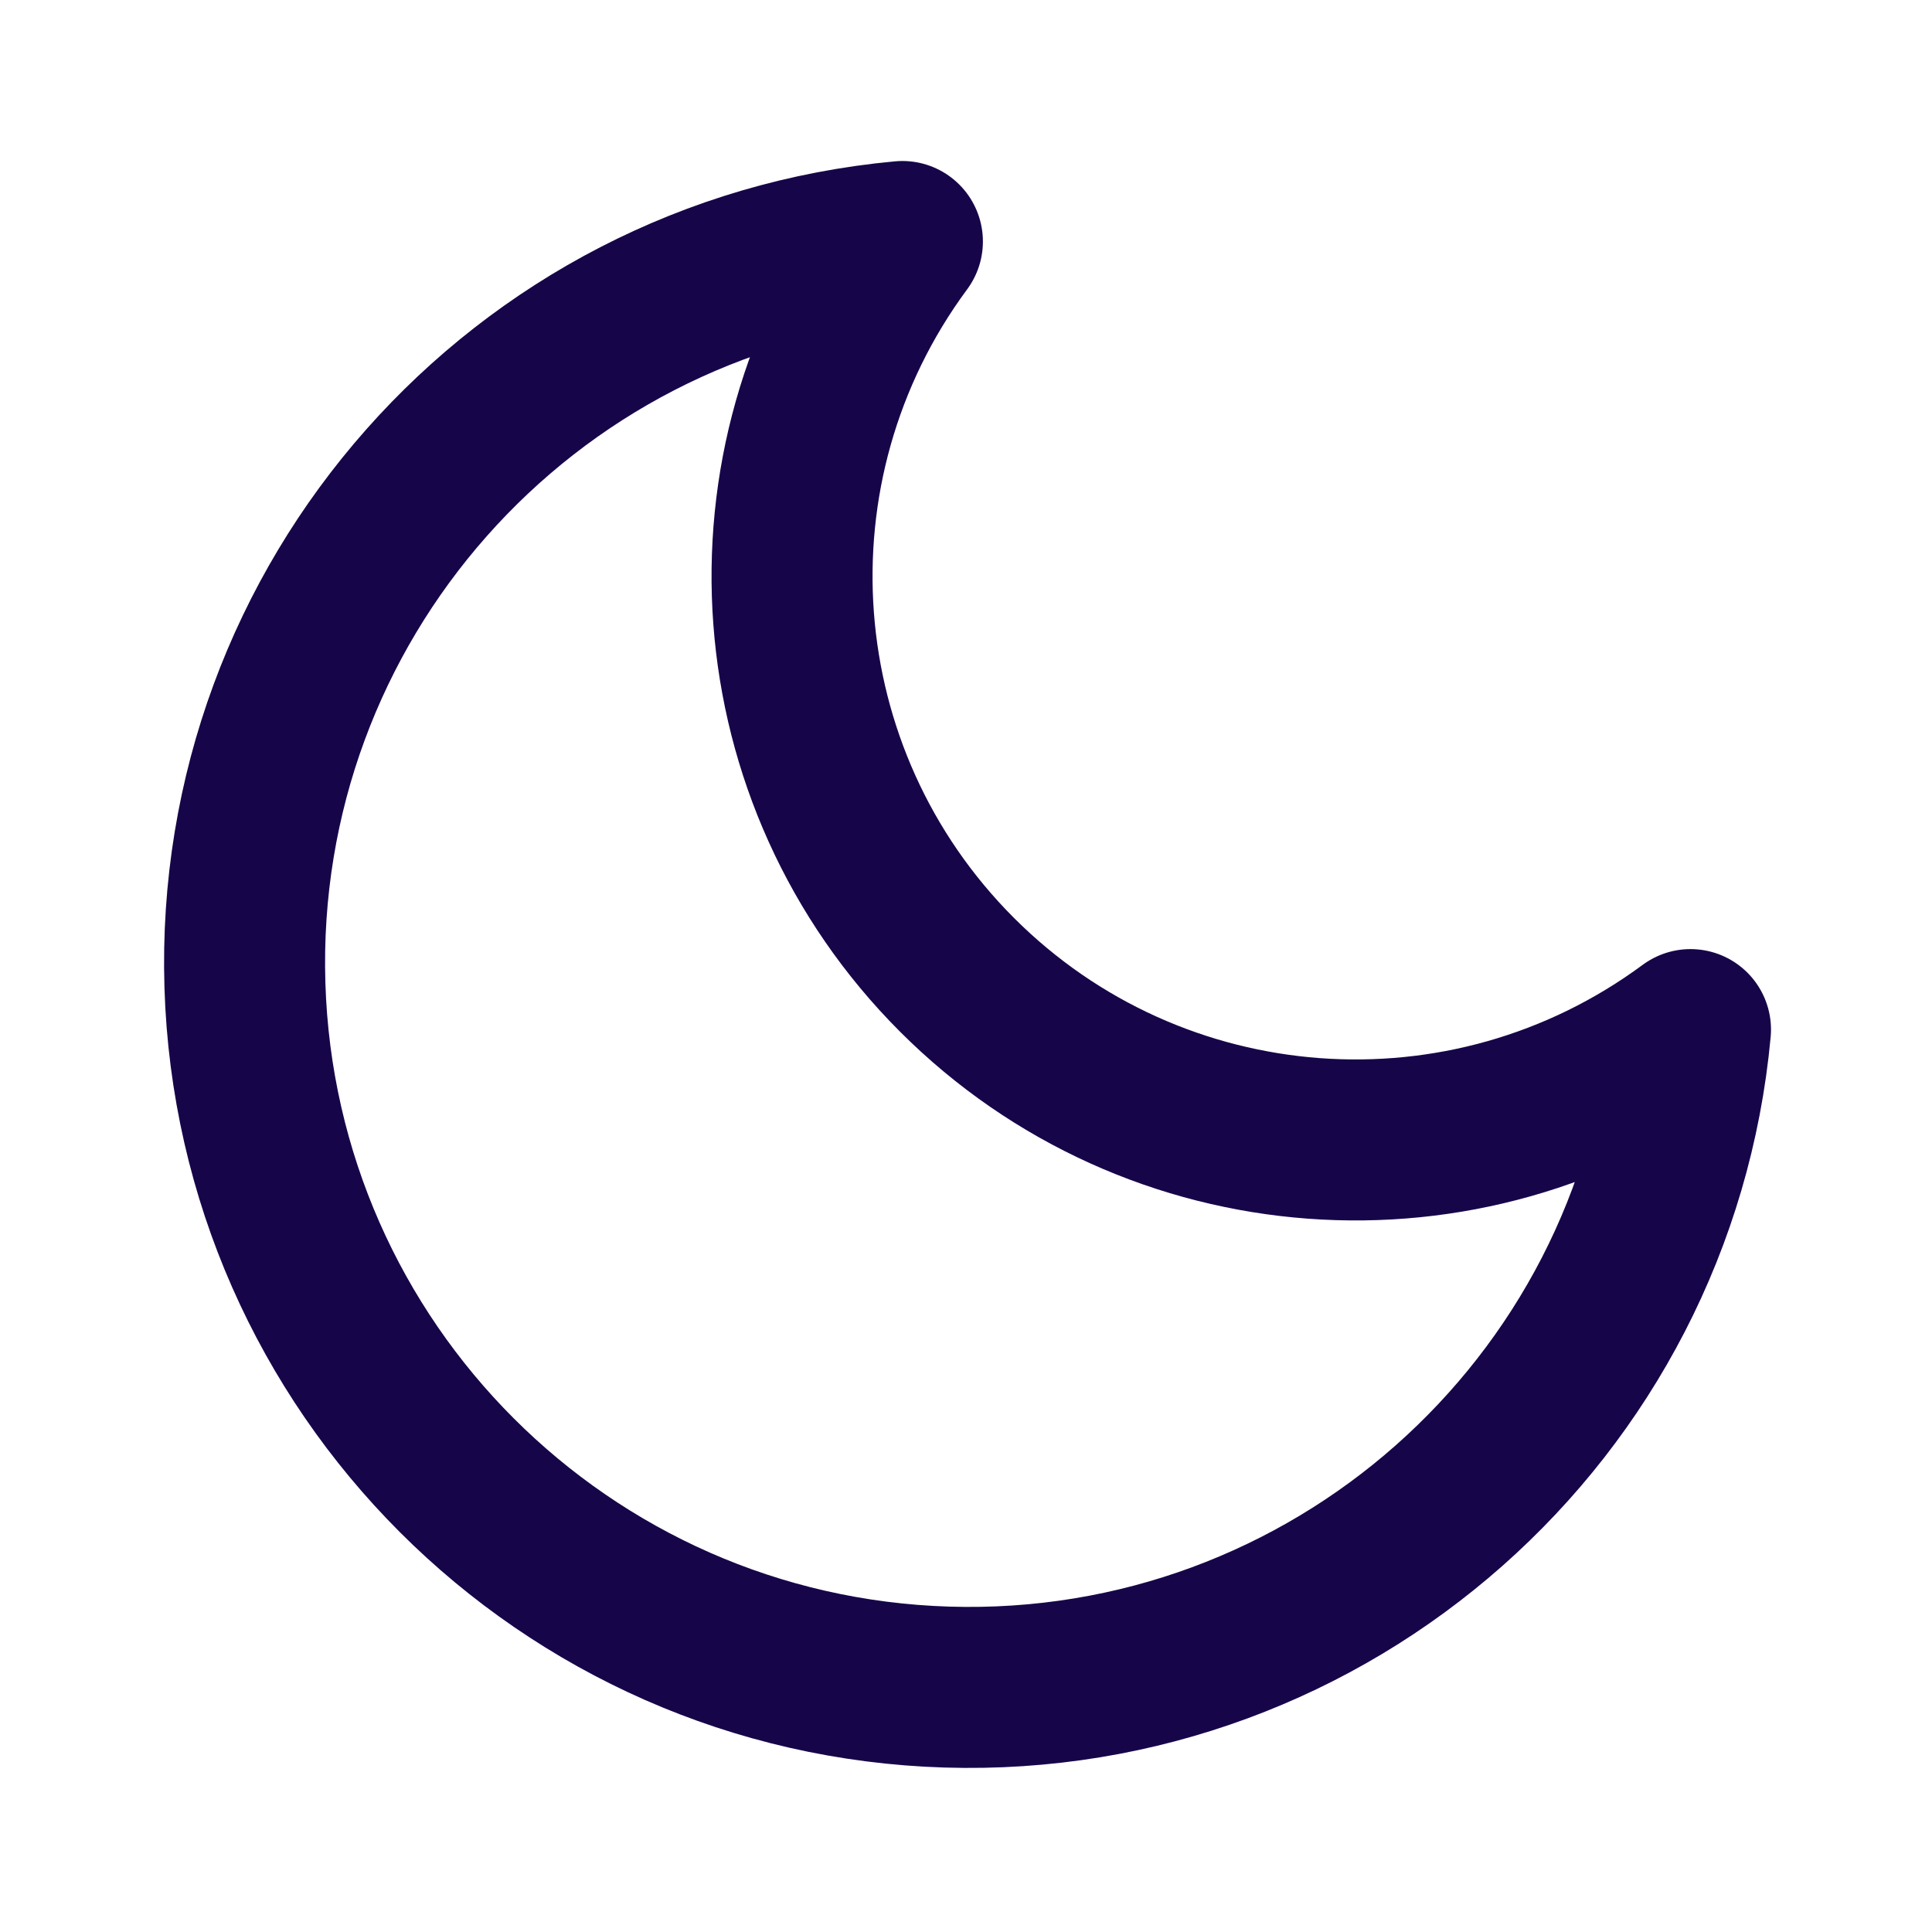
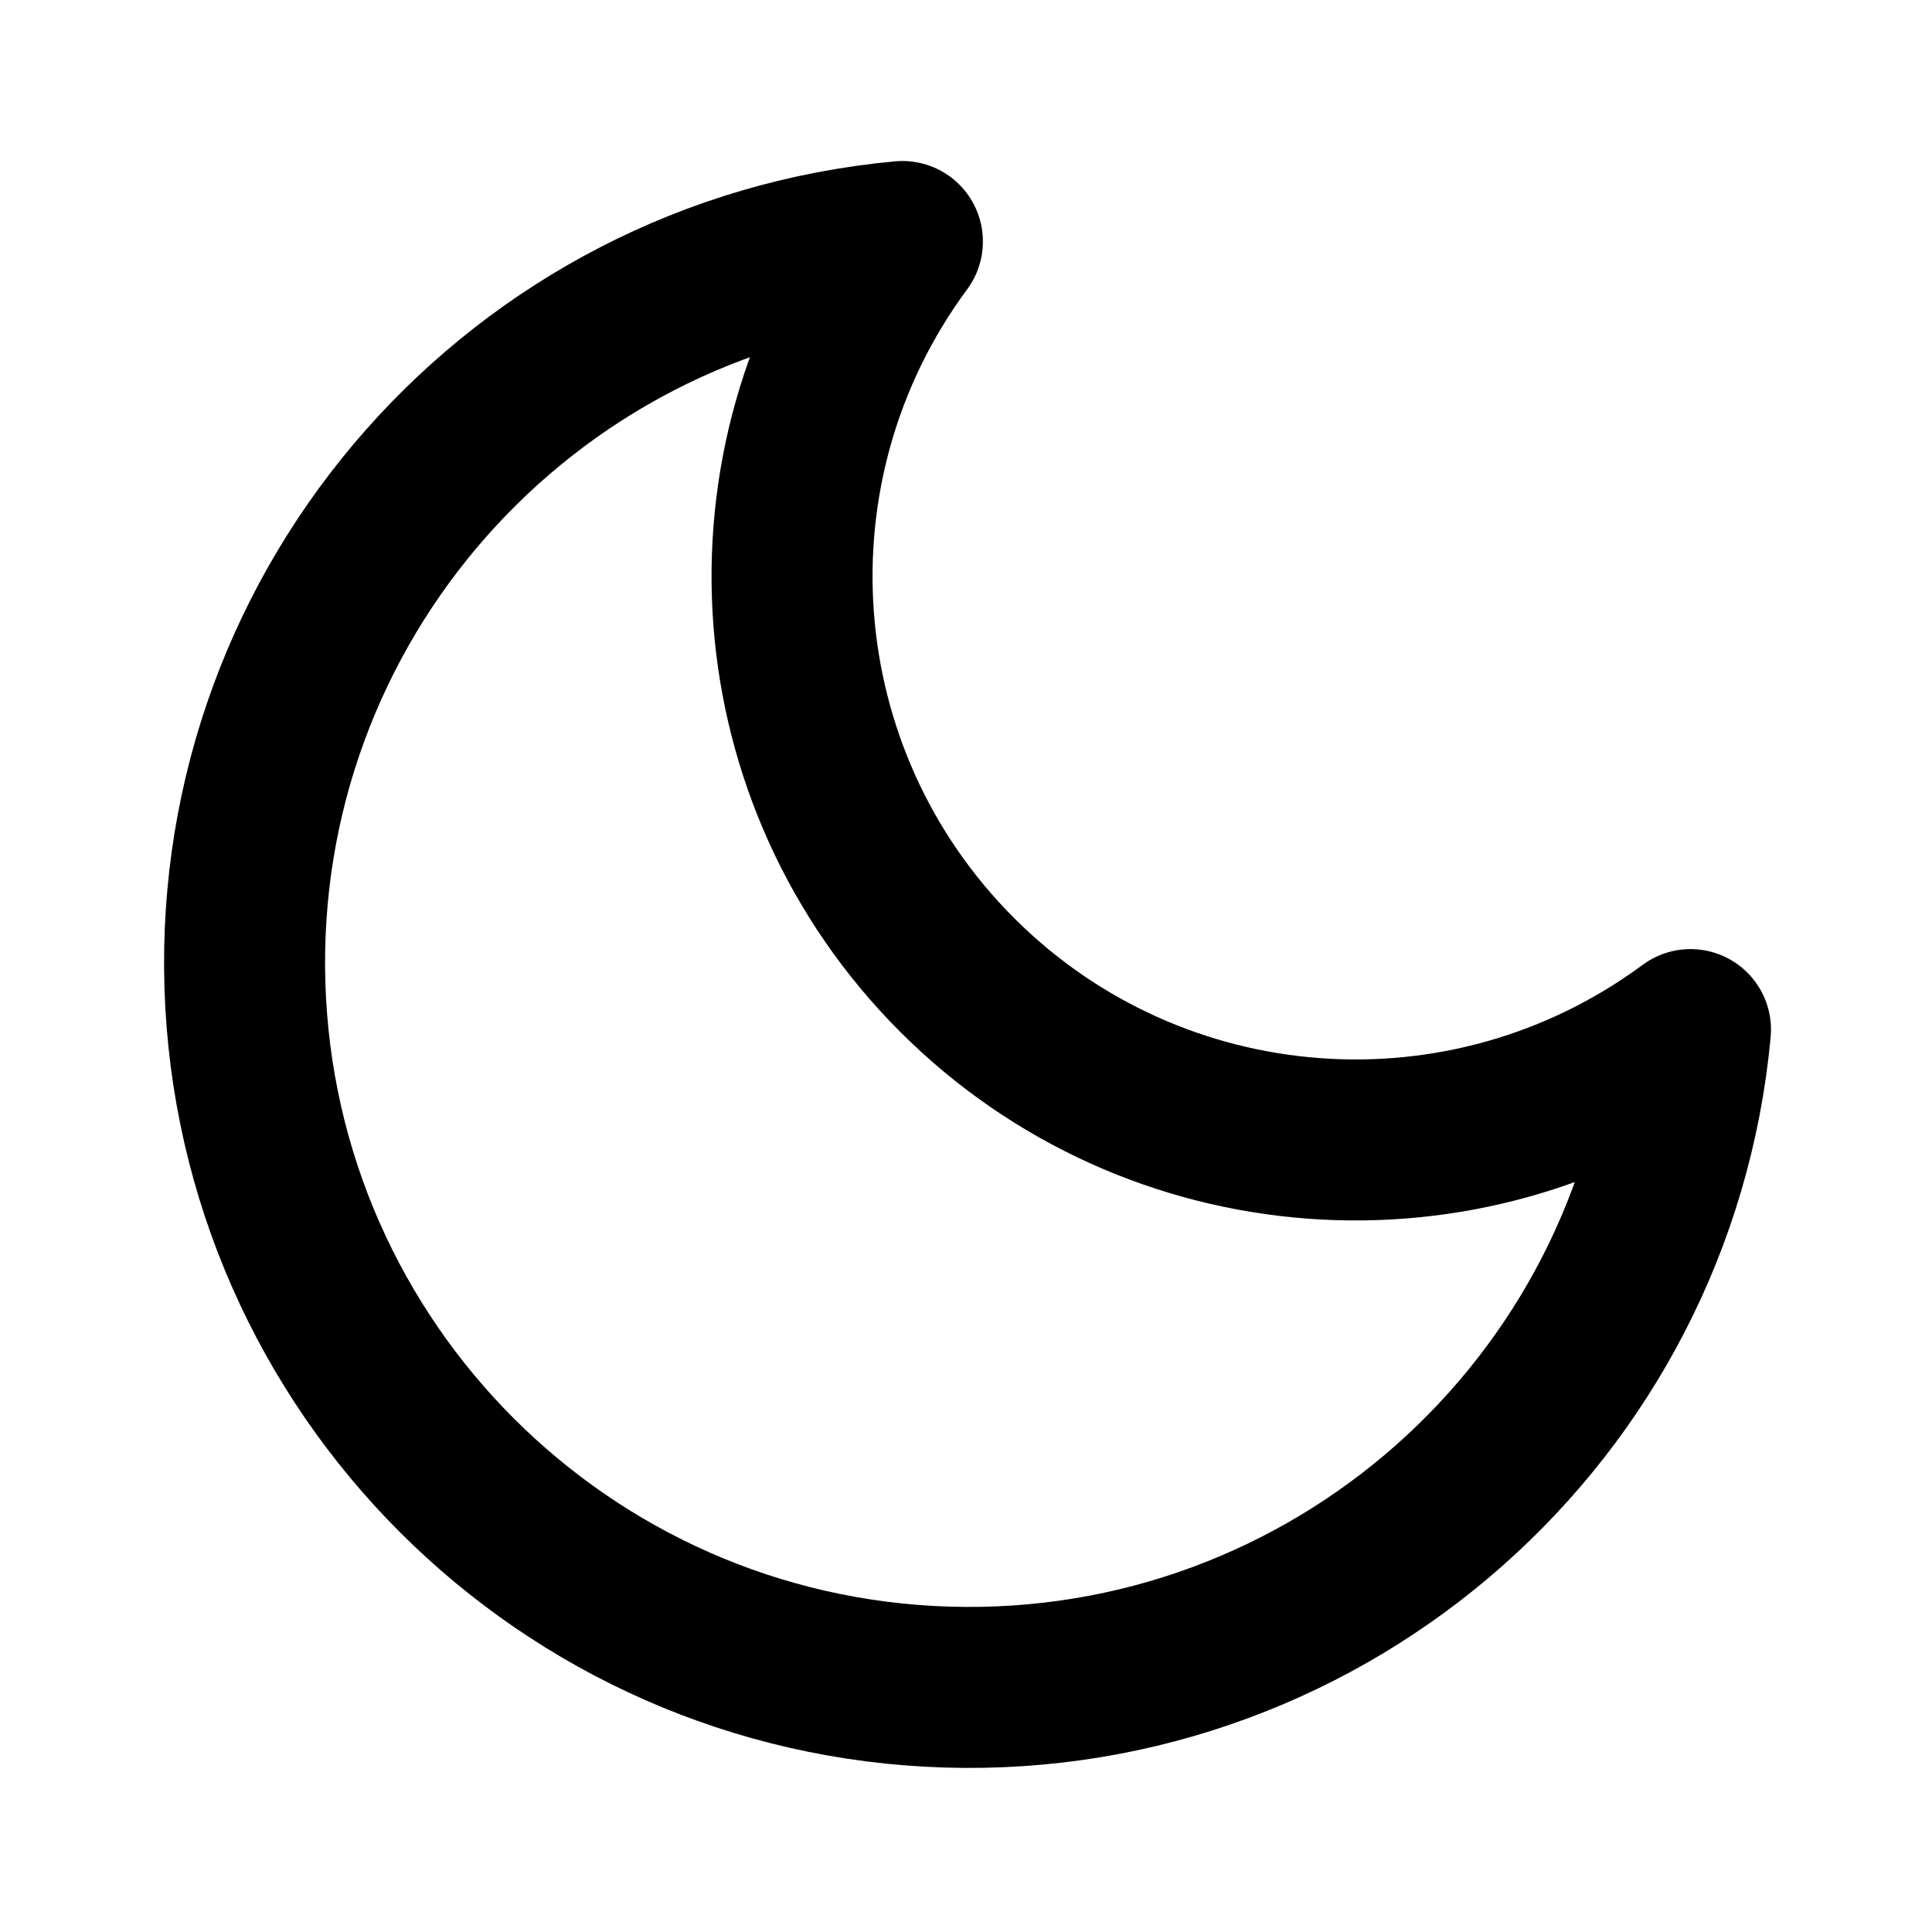
- <svg xmlns="http://www.w3.org/2000/svg" width="24" height="24" viewBox="0 0 24 24" fill="none" stroke="#170549" stroke-width="2" stroke-linecap="round" stroke-linejoin="round" class="feather feather-moon">
+ <svg xmlns="http://www.w3.org/2000/svg" width="24" height="24" viewBox="0 0 24 24" fill="none" stroke="currentColor" stroke-width="2" stroke-linecap="round" stroke-linejoin="round" class="feather feather-moon">
  <path d="M21 12.79A9 9 0 1 1 11.21 3 7 7 0 0 0 21 12.79z" />
</svg>
